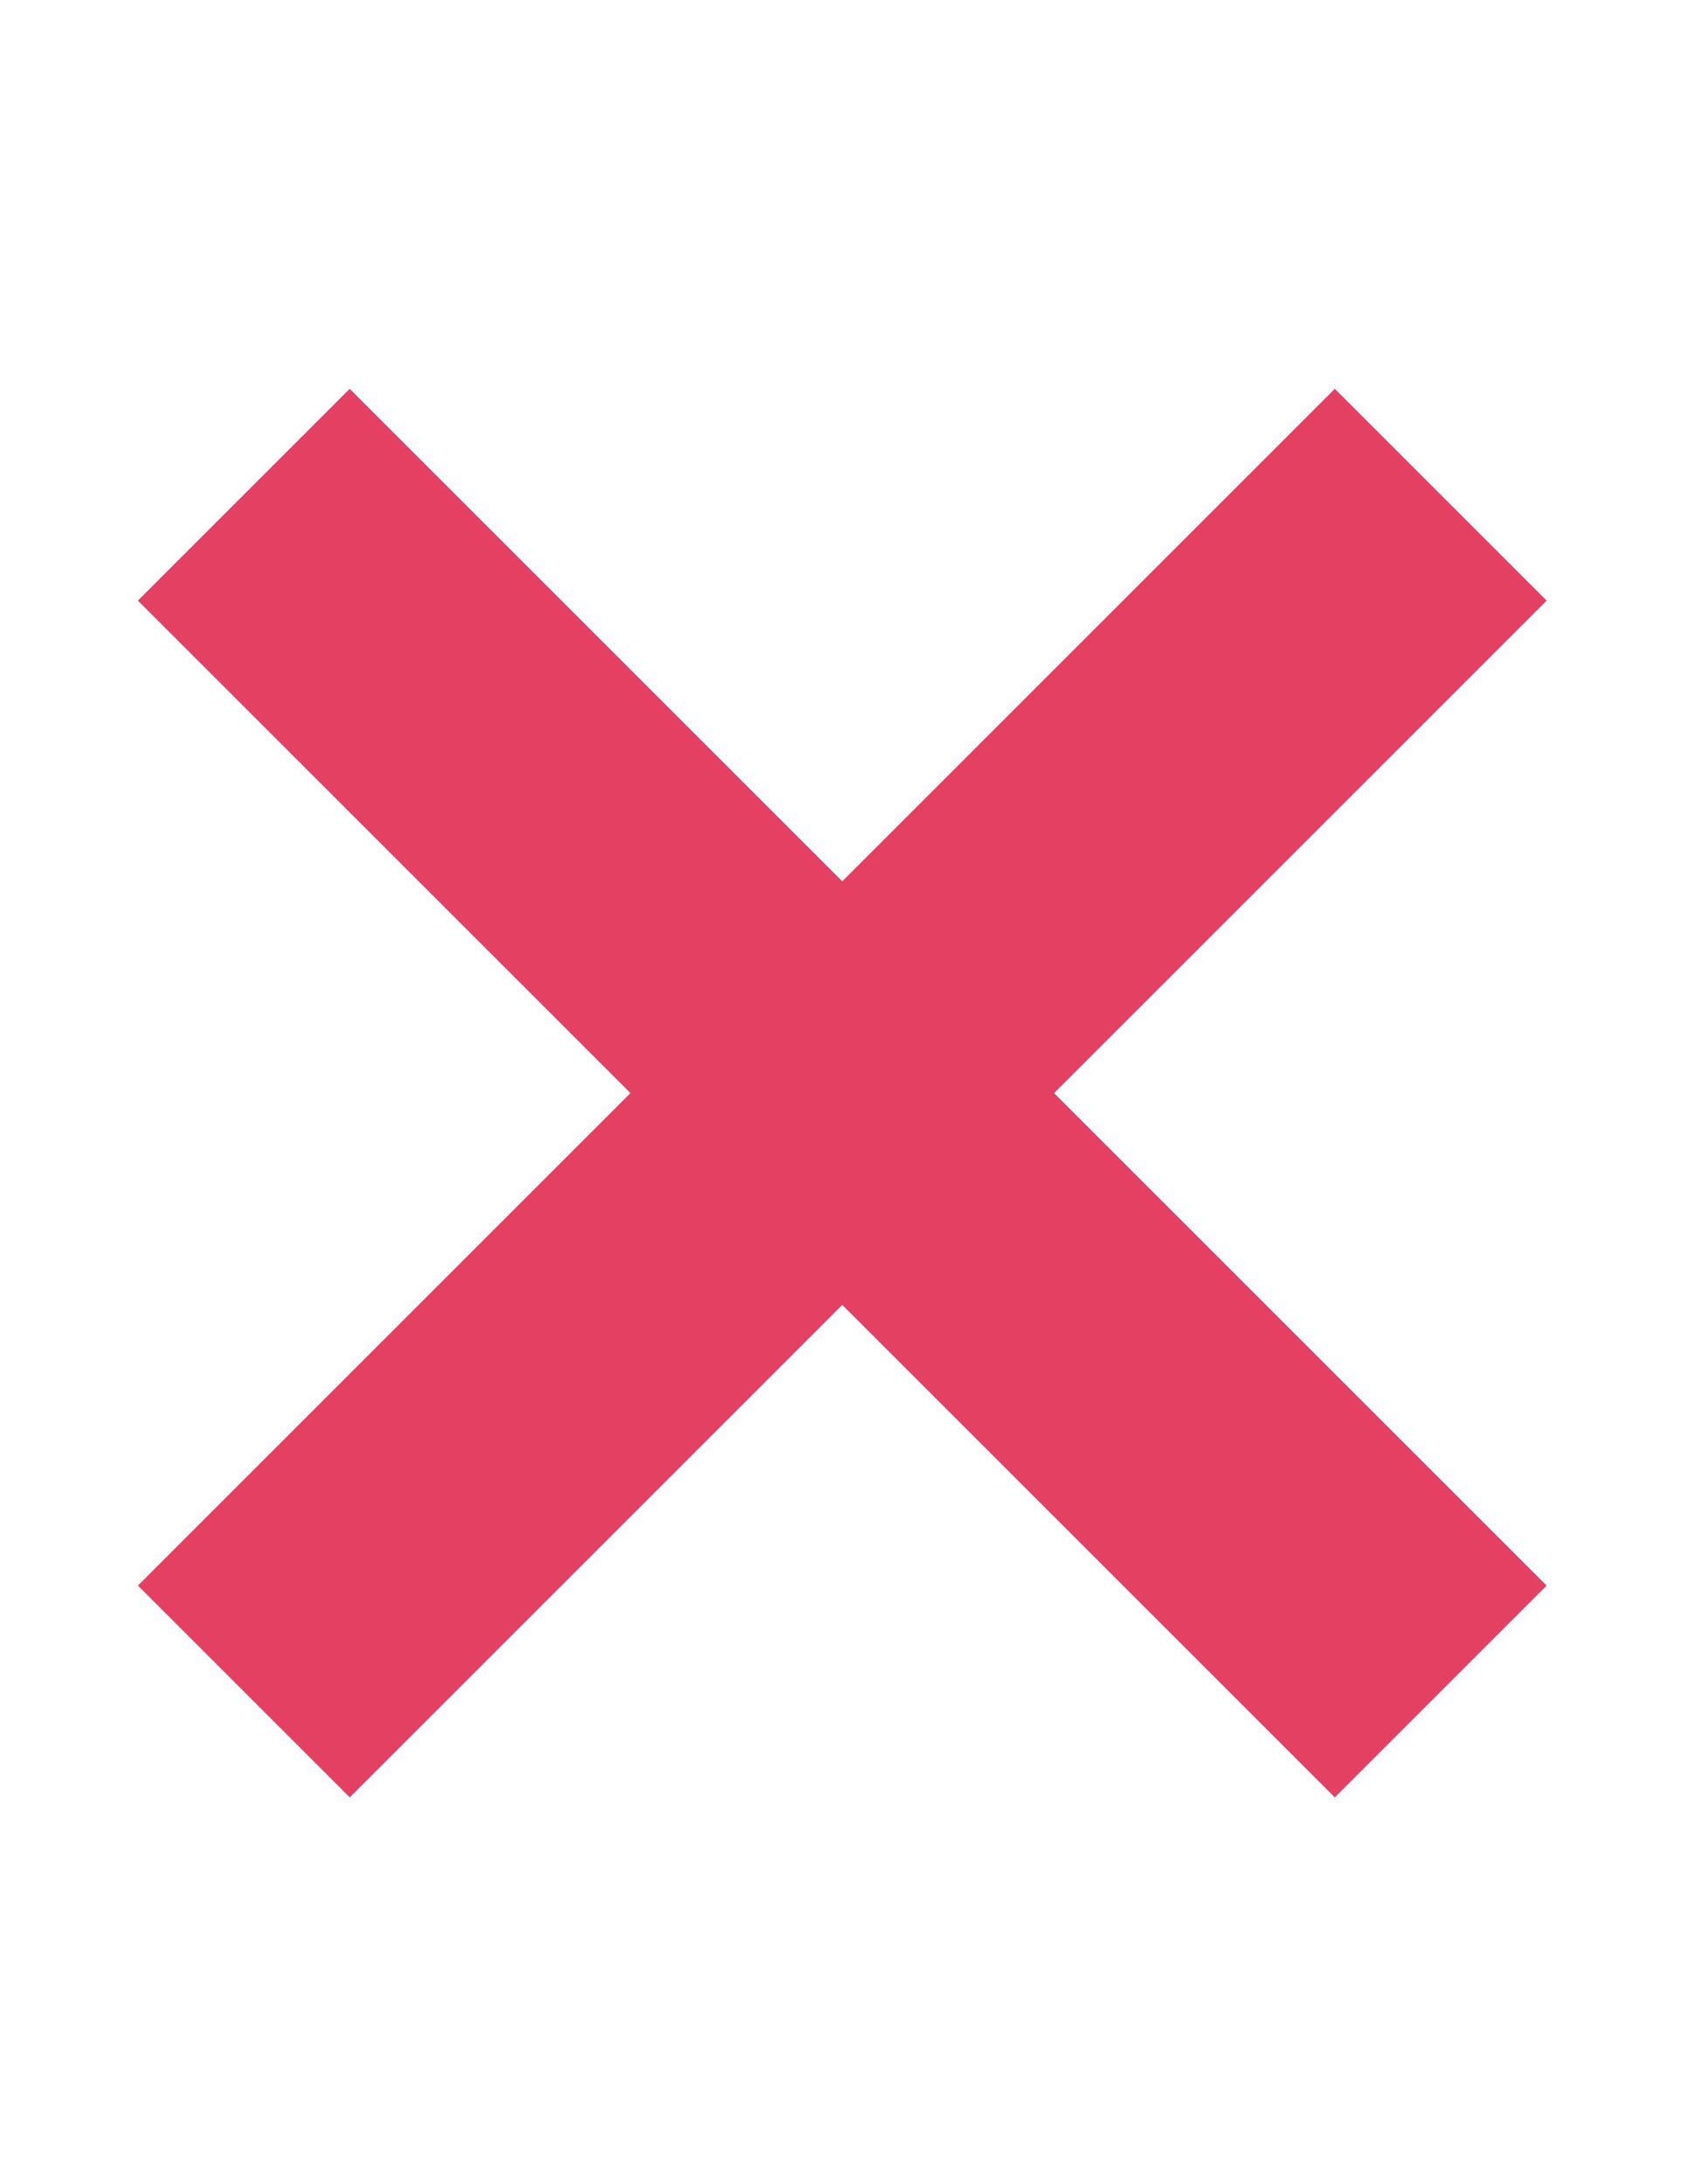
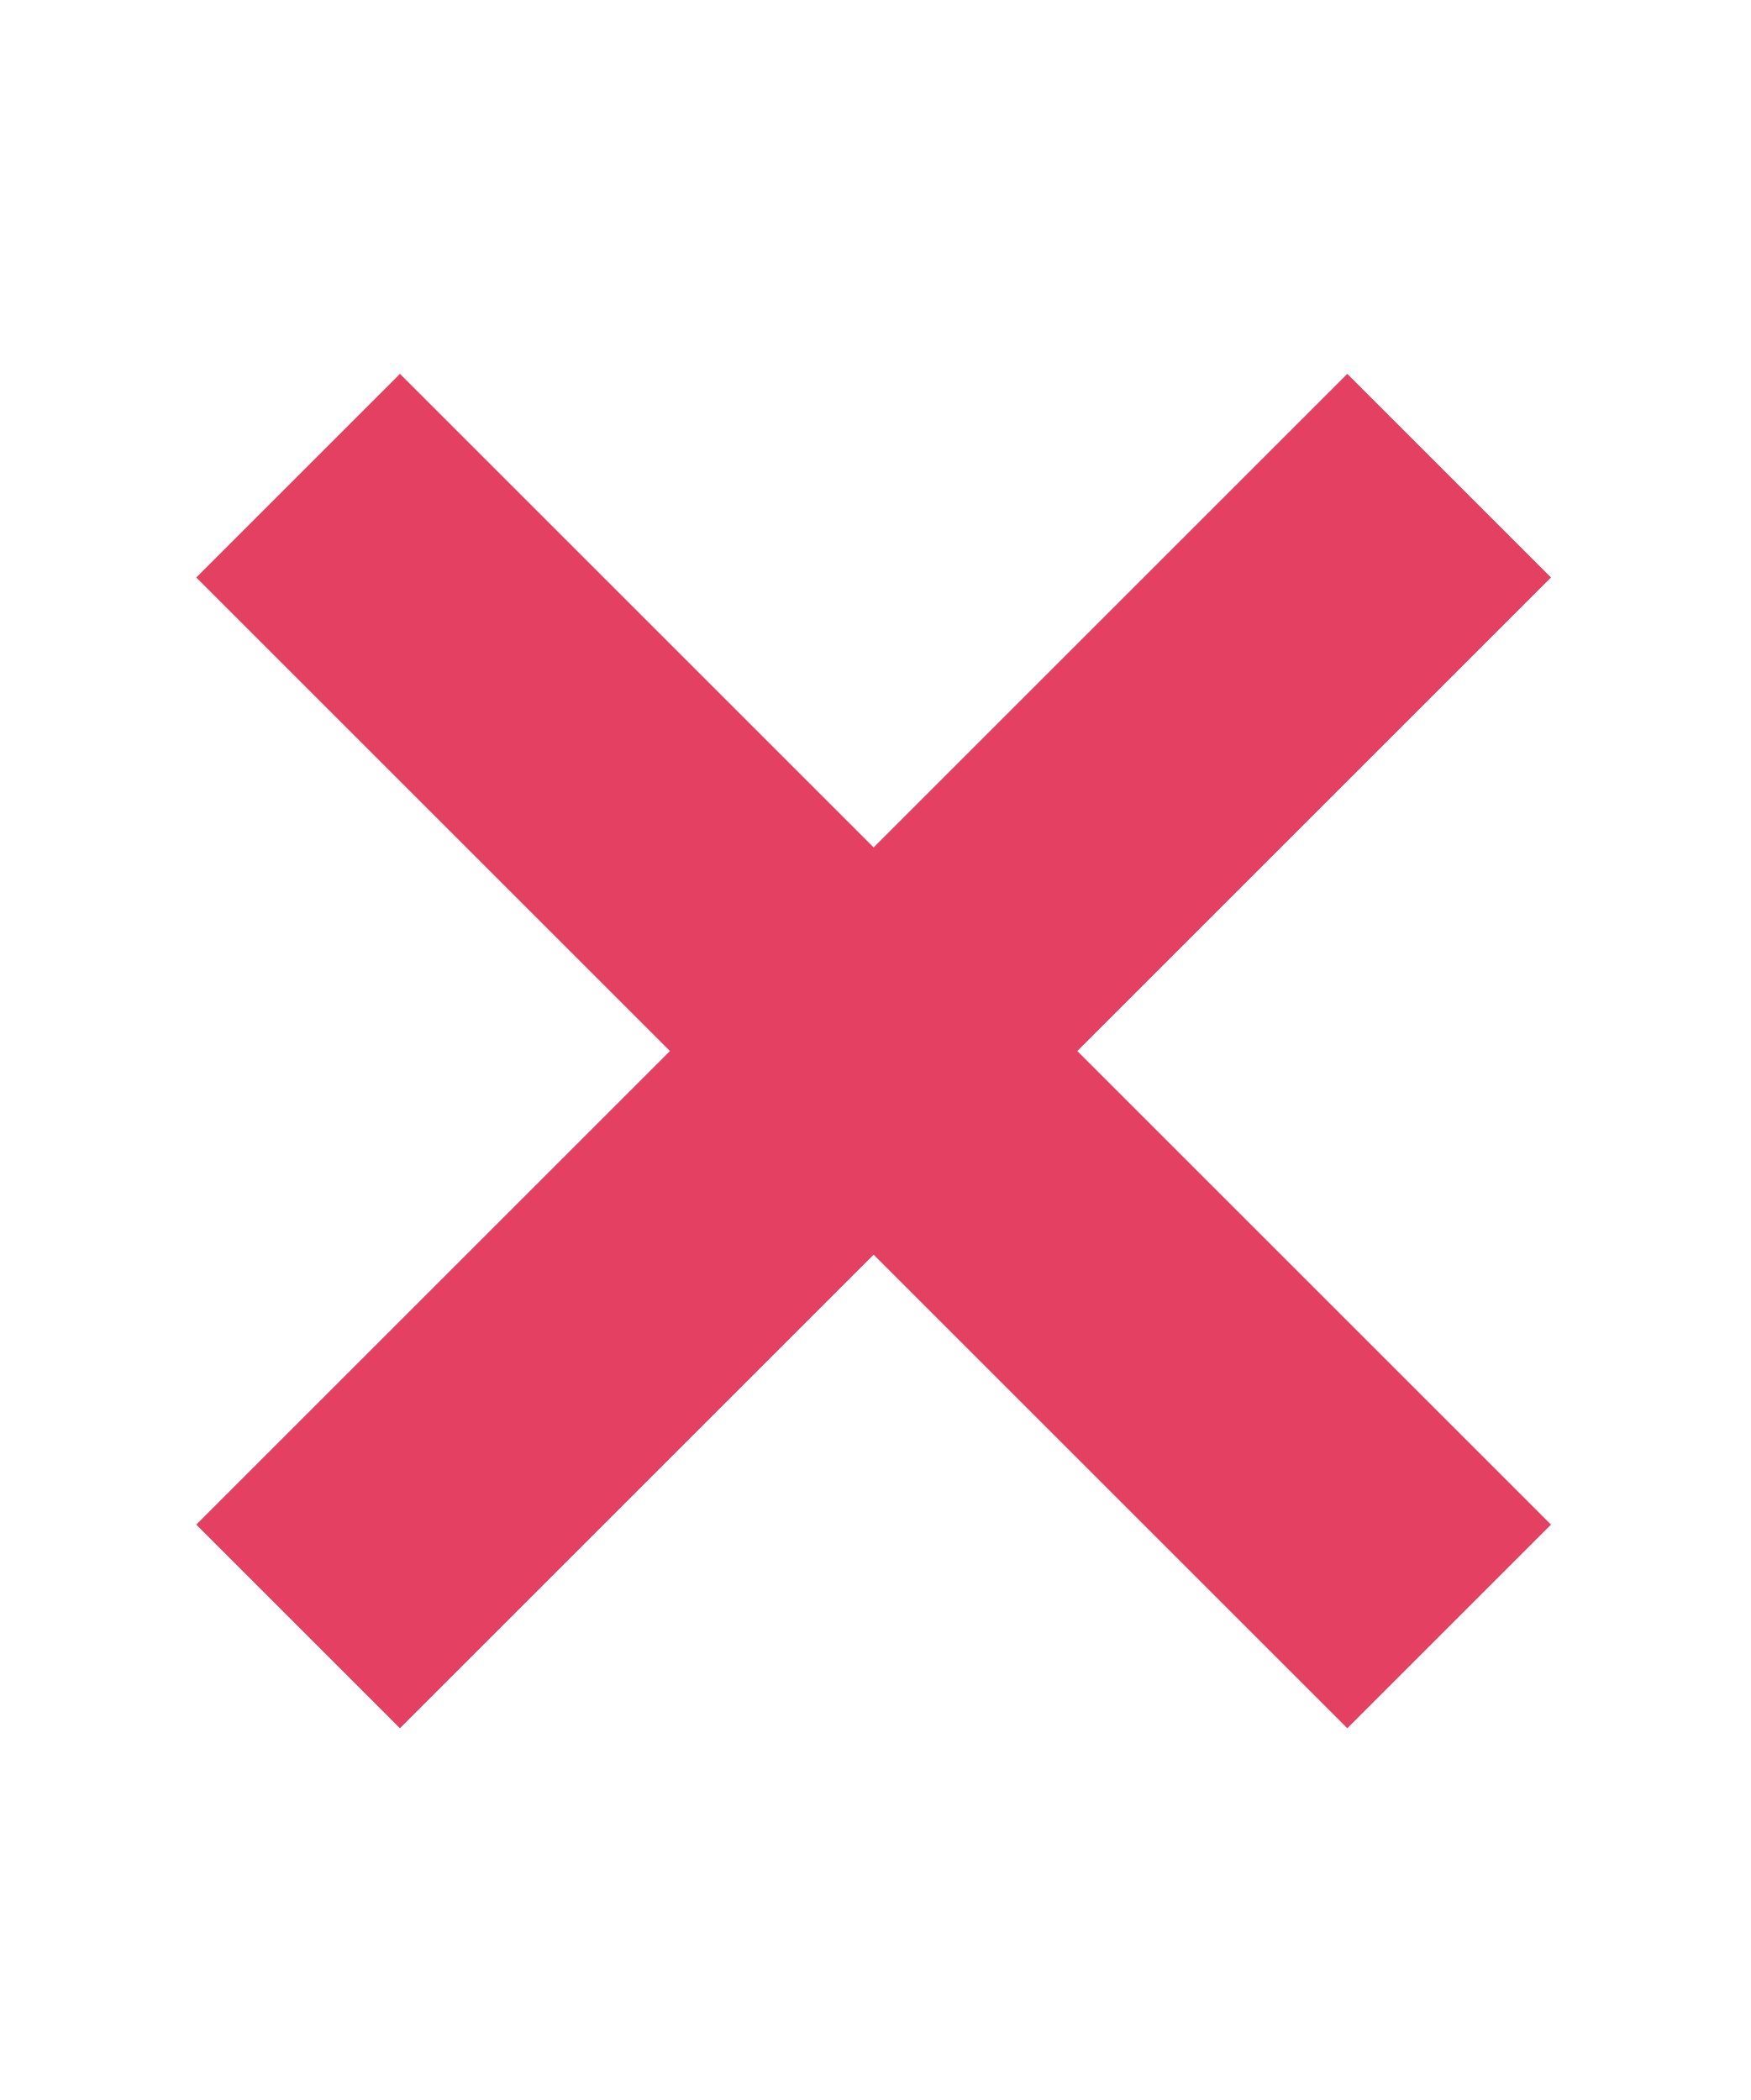
- <svg xmlns="http://www.w3.org/2000/svg" id="Layer_1" style="enable-background:new 0 0 612 792;" version="1.1" viewBox="0 0 612 792" xml:space="preserve">
+ <svg xmlns="http://www.w3.org/2000/svg" style="enable-background:new 0 0 612 792;width:20px;height:24px" version="1.1" viewBox="0 0 612 792" xml:space="preserve">
  <style type="text/css">	.st0{fill:#E44061;}</style>
  <g>
    <polygon class="st0" points="382.2,396.4 560.8,217.8 484,141 305.4,319.6 126.8,141 50,217.8 228.6,396.4 50,575 126.8,651.8    305.4,473.2 484,651.8 560.8,575 382.2,396.4" />
  </g>
</svg>
